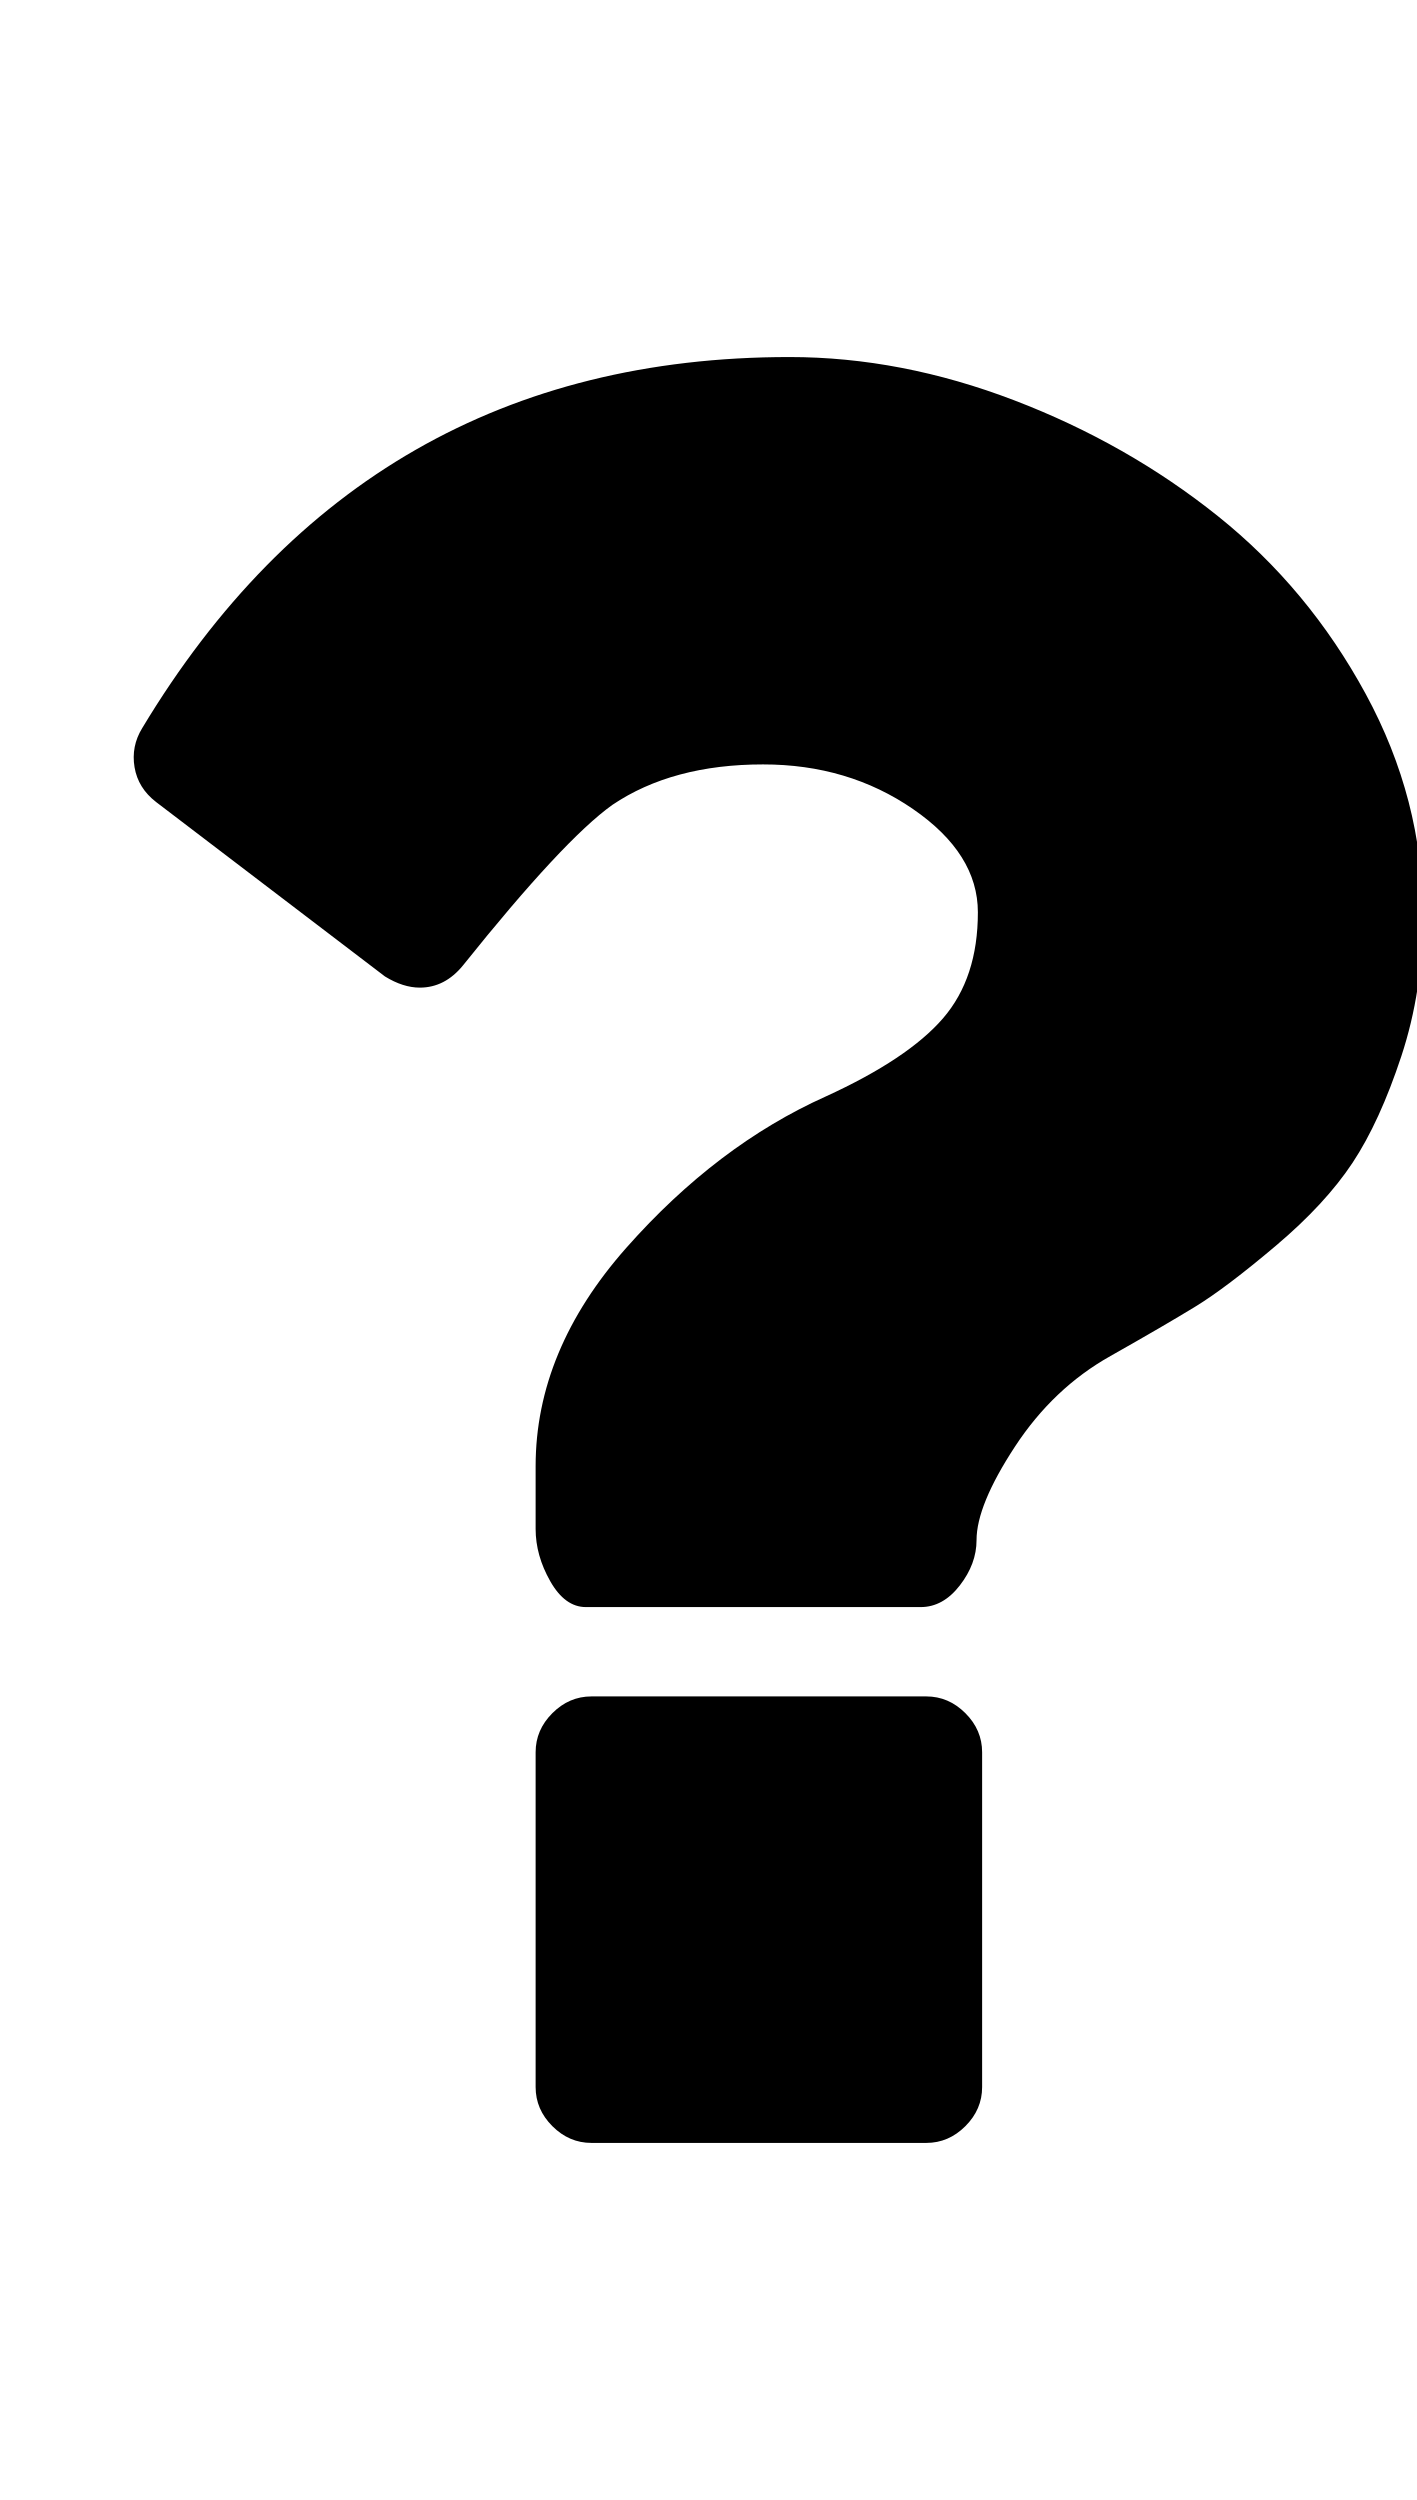
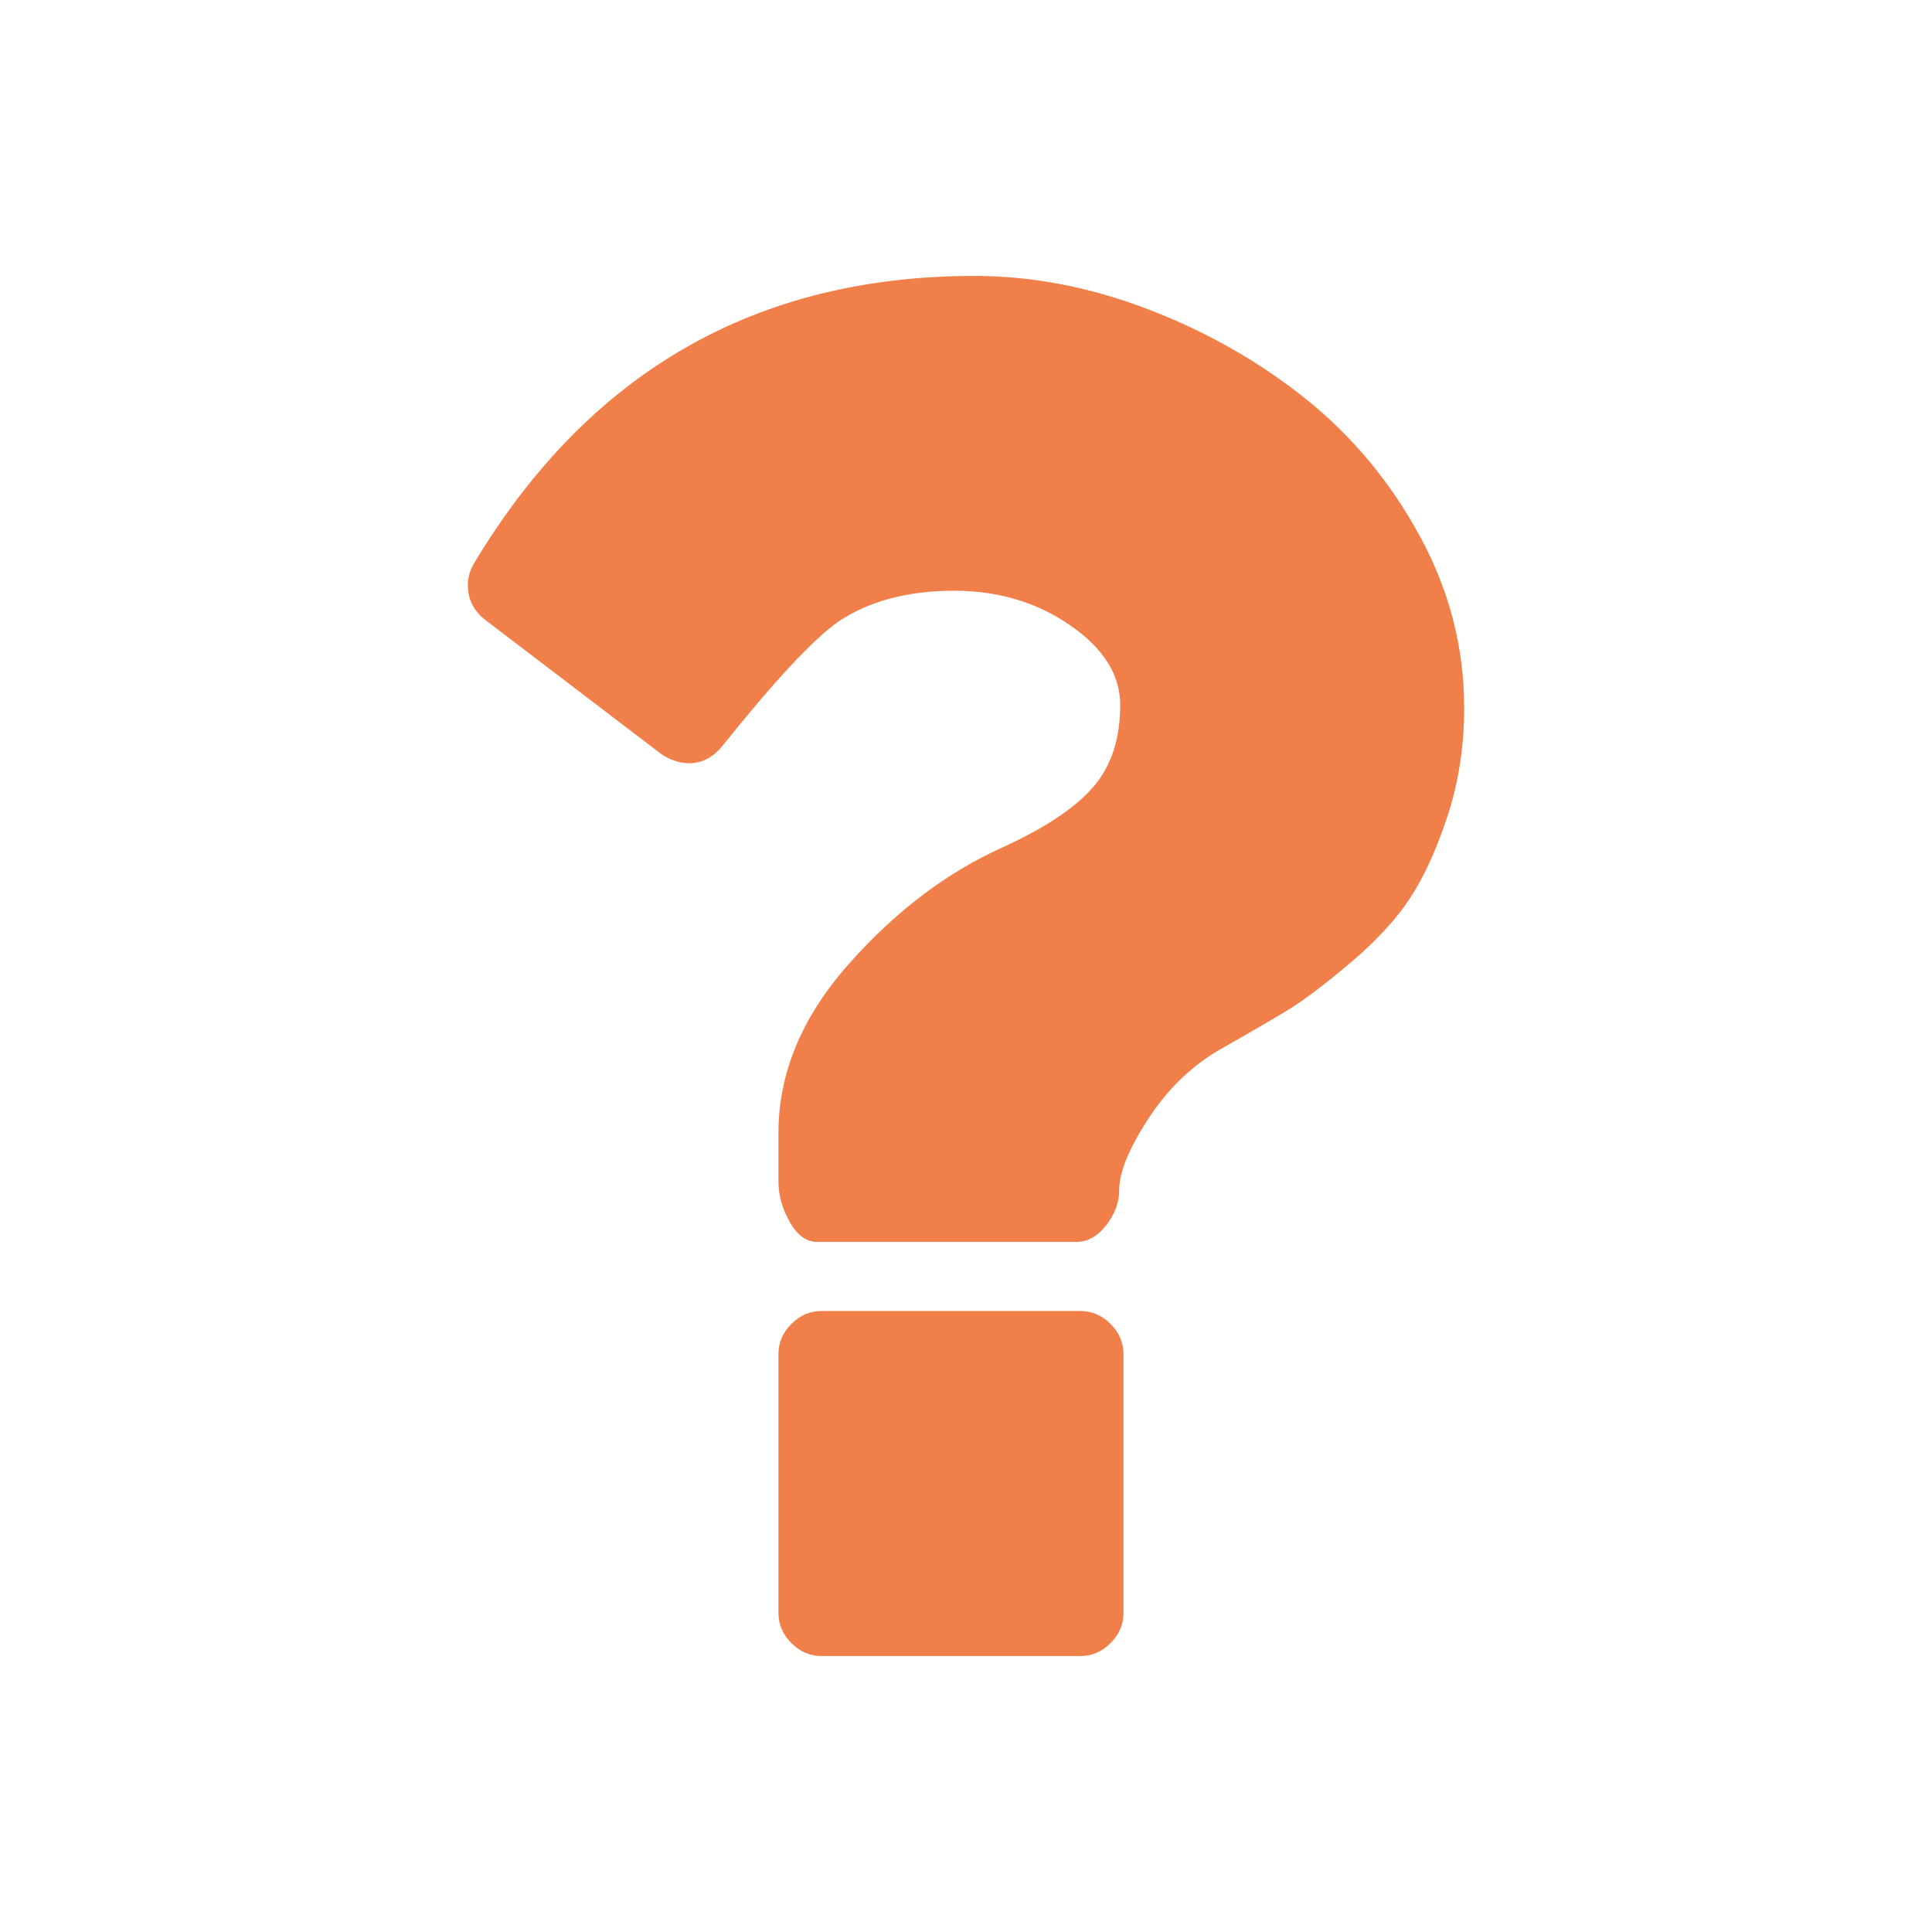
- <svg xmlns="http://www.w3.org/2000/svg" version="1.1" width="34" height="60" viewBox="0 0 34 60">
-   <path d="M23.571 42.054v8.036q0 0.536-0.402 0.938t-0.938 0.402h-8.036q-0.536 0-0.938-0.402t-0.402-0.938v-8.036q0-0.536 0.402-0.938t0.938-0.402h8.036q0.536 0 0.938 0.402t0.402 0.938zM34.152 21.964q0 1.808-0.519 3.382t-1.172 2.561-1.842 1.992-1.925 1.456-2.042 1.189q-1.373 0.77-2.294 2.176t-0.921 2.243q0 0.569-0.402 1.088t-0.938 0.519h-8.036q-0.502 0-0.854-0.619t-0.352-1.256v-1.507q0-2.779 2.176-5.24t4.788-3.633q1.975-0.904 2.813-1.875t0.837-2.545q0-1.406-1.557-2.478t-3.599-1.071q-2.176 0-3.616 0.971-1.172 0.837-3.583 3.85-0.435 0.536-1.038 0.536-0.402 0-0.837-0.268l-5.491-4.185q-0.435-0.335-0.519-0.837t0.184-0.938q5.357-8.906 15.536-8.906 2.679 0 5.391 1.038t4.888 2.779 3.549 4.269 1.373 5.307z" />
+ <svg xmlns="http://www.w3.org/2000/svg" version="1.1" width="60" height="60" viewBox="0 0 60 60" id="svg5006">
+   <defs id="defs5012" />
+   <path d="m 34.891,42.054 v 8.036 q 0,0.536 -0.402,0.938 -0.402,0.402 -0.938,0.402 h -8.036 q -0.536,0 -0.938,-0.402 -0.402,-0.402 -0.402,-0.938 v -8.036 q 0,-0.536 0.402,-0.938 0.402,-0.402 0.938,-0.402 h 8.036 q 0.536,0 0.938,0.402 0.402,0.402 0.402,0.938 z m 10.581,-20.09 q 0,1.808 -0.519,3.382 -0.519,1.574 -1.172,2.561 -0.653,0.987 -1.842,1.992 -1.189,1.005 -1.925,1.456 -0.736,0.451 -2.042,1.189 -1.373,0.77 -2.294,2.176 -0.921,1.406 -0.921,2.243 0,0.569 -0.402,1.088 -0.402,0.519 -0.938,0.519 h -8.036 q -0.502,0 -0.854,-0.619 -0.352,-0.619 -0.352,-1.256 v -1.507 q 0,-2.779 2.176,-5.24 2.176,-2.461 4.788,-3.633 1.975,-0.904 2.813,-1.875 0.838,-0.971 0.837,-2.545 0,-1.406 -1.557,-2.478 -1.557,-1.072 -3.599,-1.071 -2.176,0 -3.616,0.971 -1.172,0.837 -3.583,3.85 -0.435,0.536 -1.038,0.536 -0.402,0 -0.837,-0.268 l -5.491,-4.185 q -0.435,-0.335 -0.519,-0.837 -0.084,-0.502 0.184,-0.938 5.357,-8.906 15.536,-8.906 2.679,0 5.391,1.038 2.712,1.038 4.888,2.779 2.176,1.741 3.549,4.269 1.373,2.528 1.373,5.307 z" id="path5008" style="fill:#f17f49;fill-opacity:1" />
</svg>
